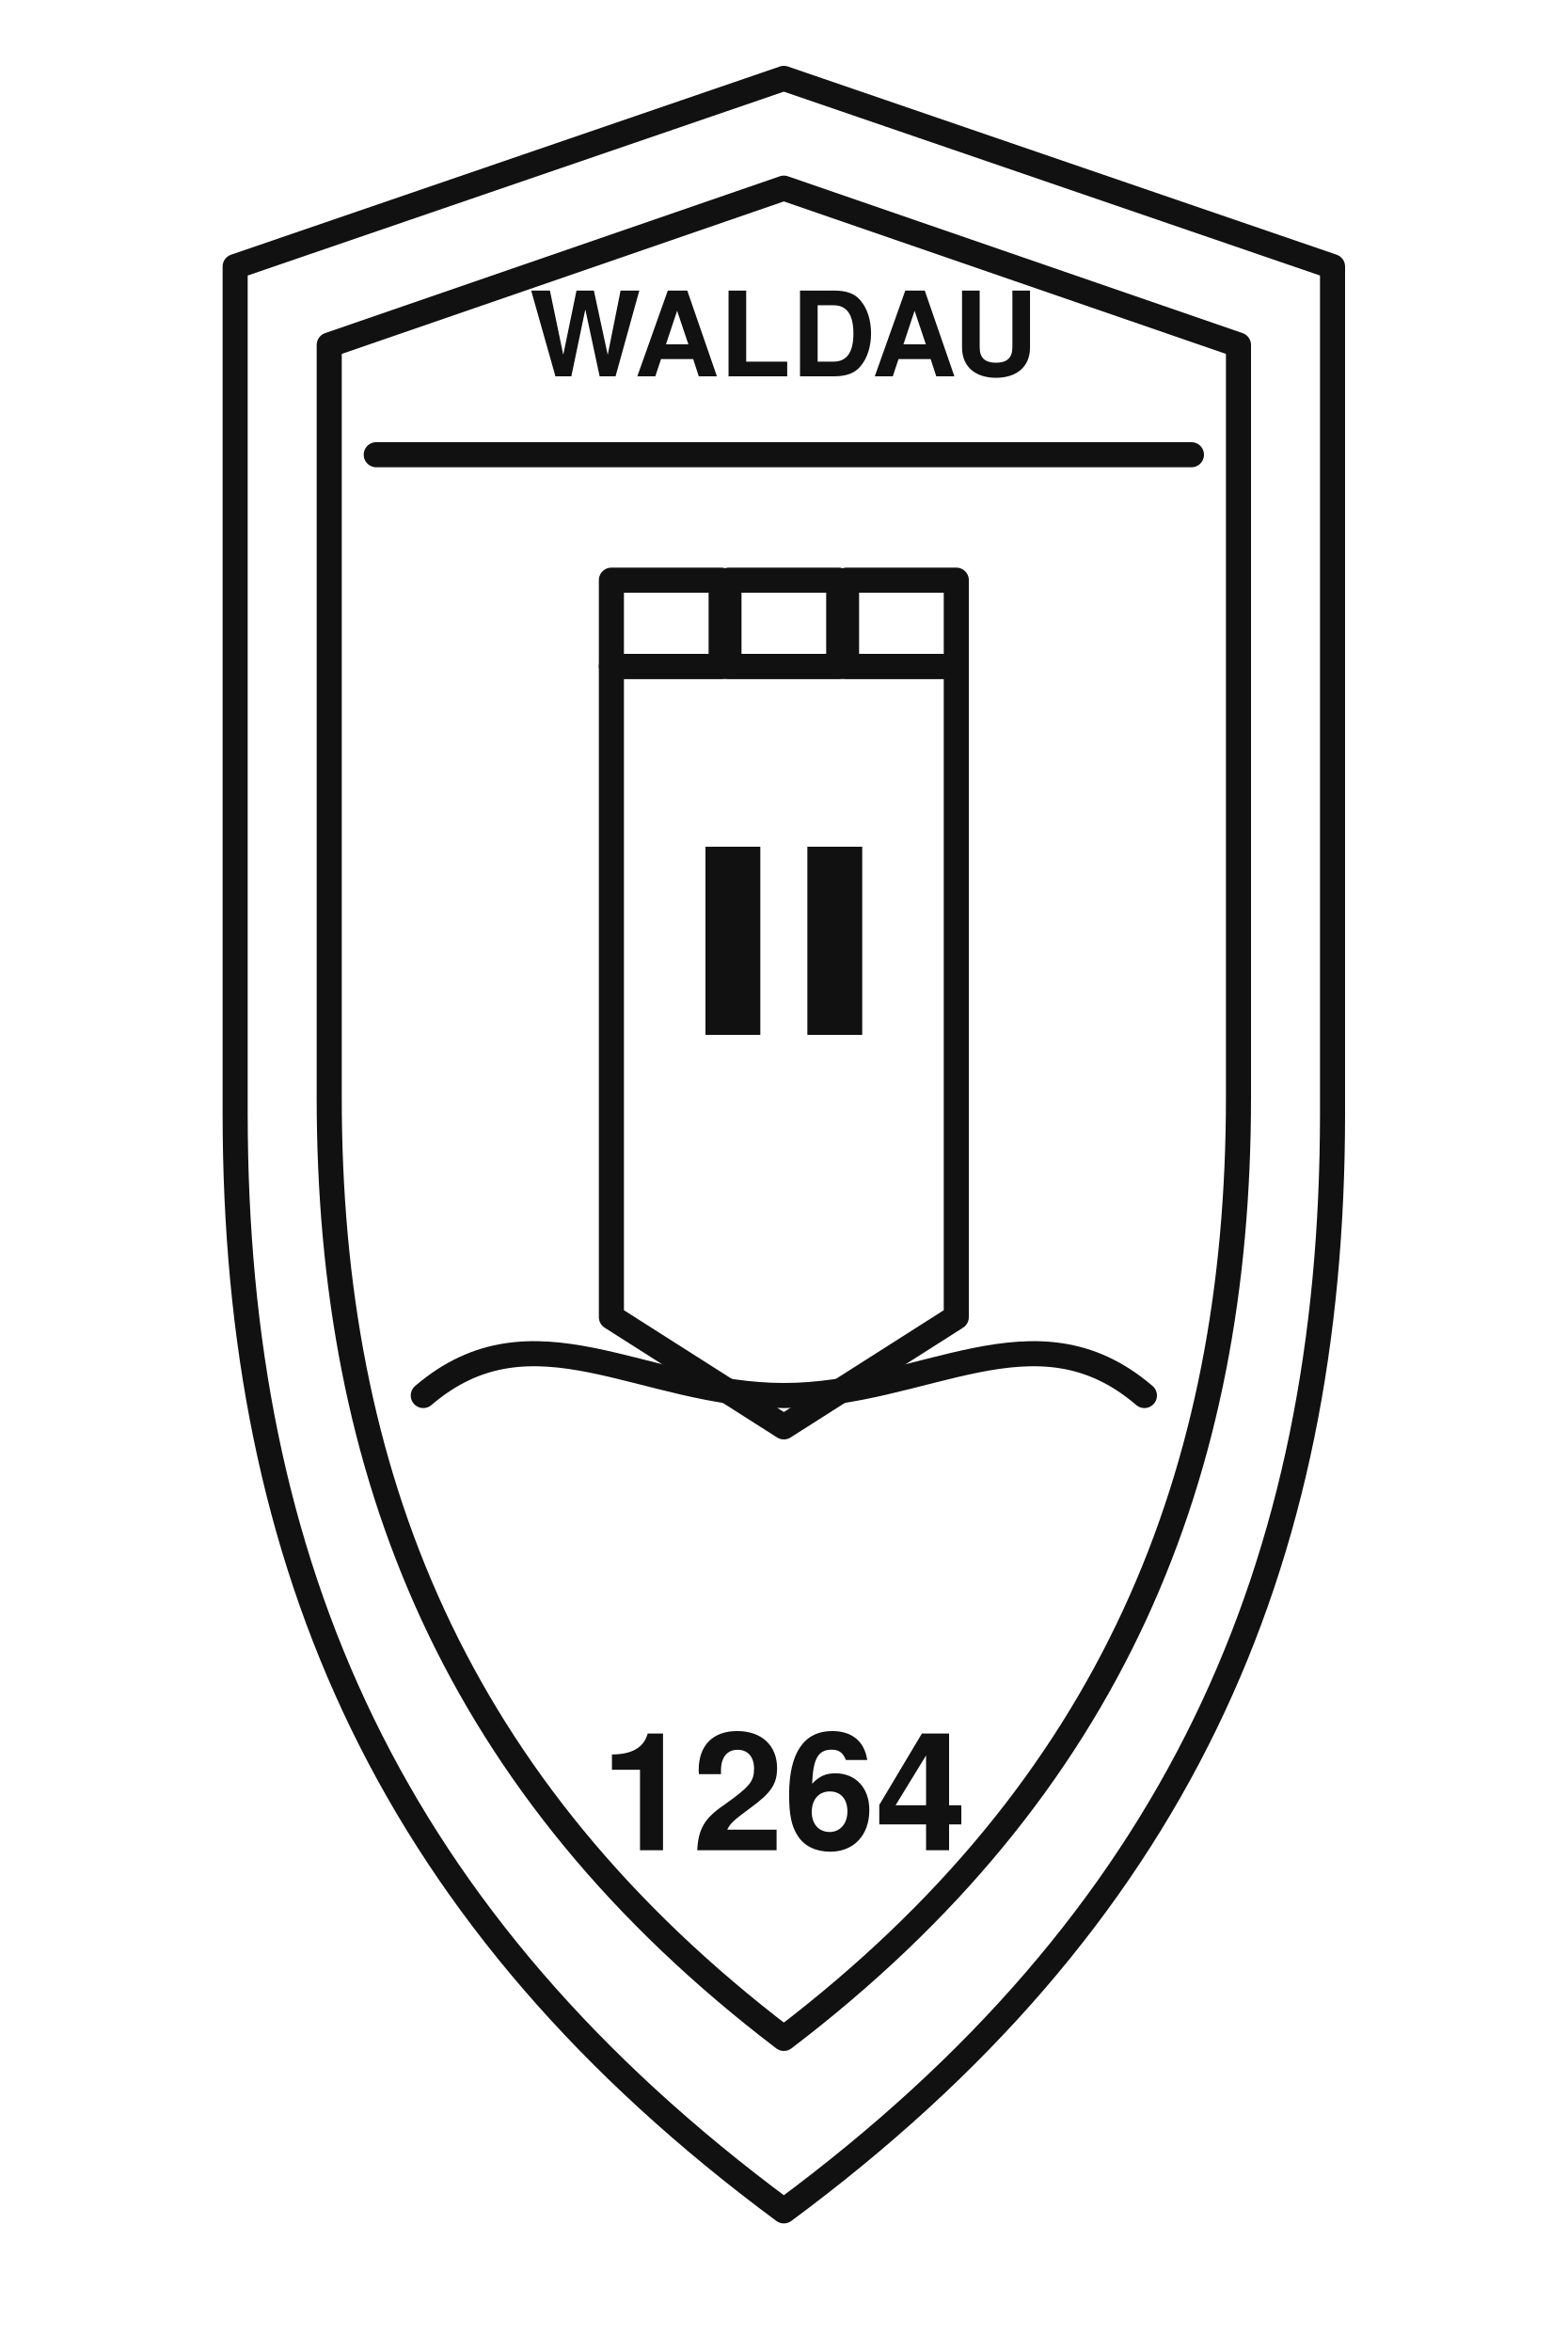
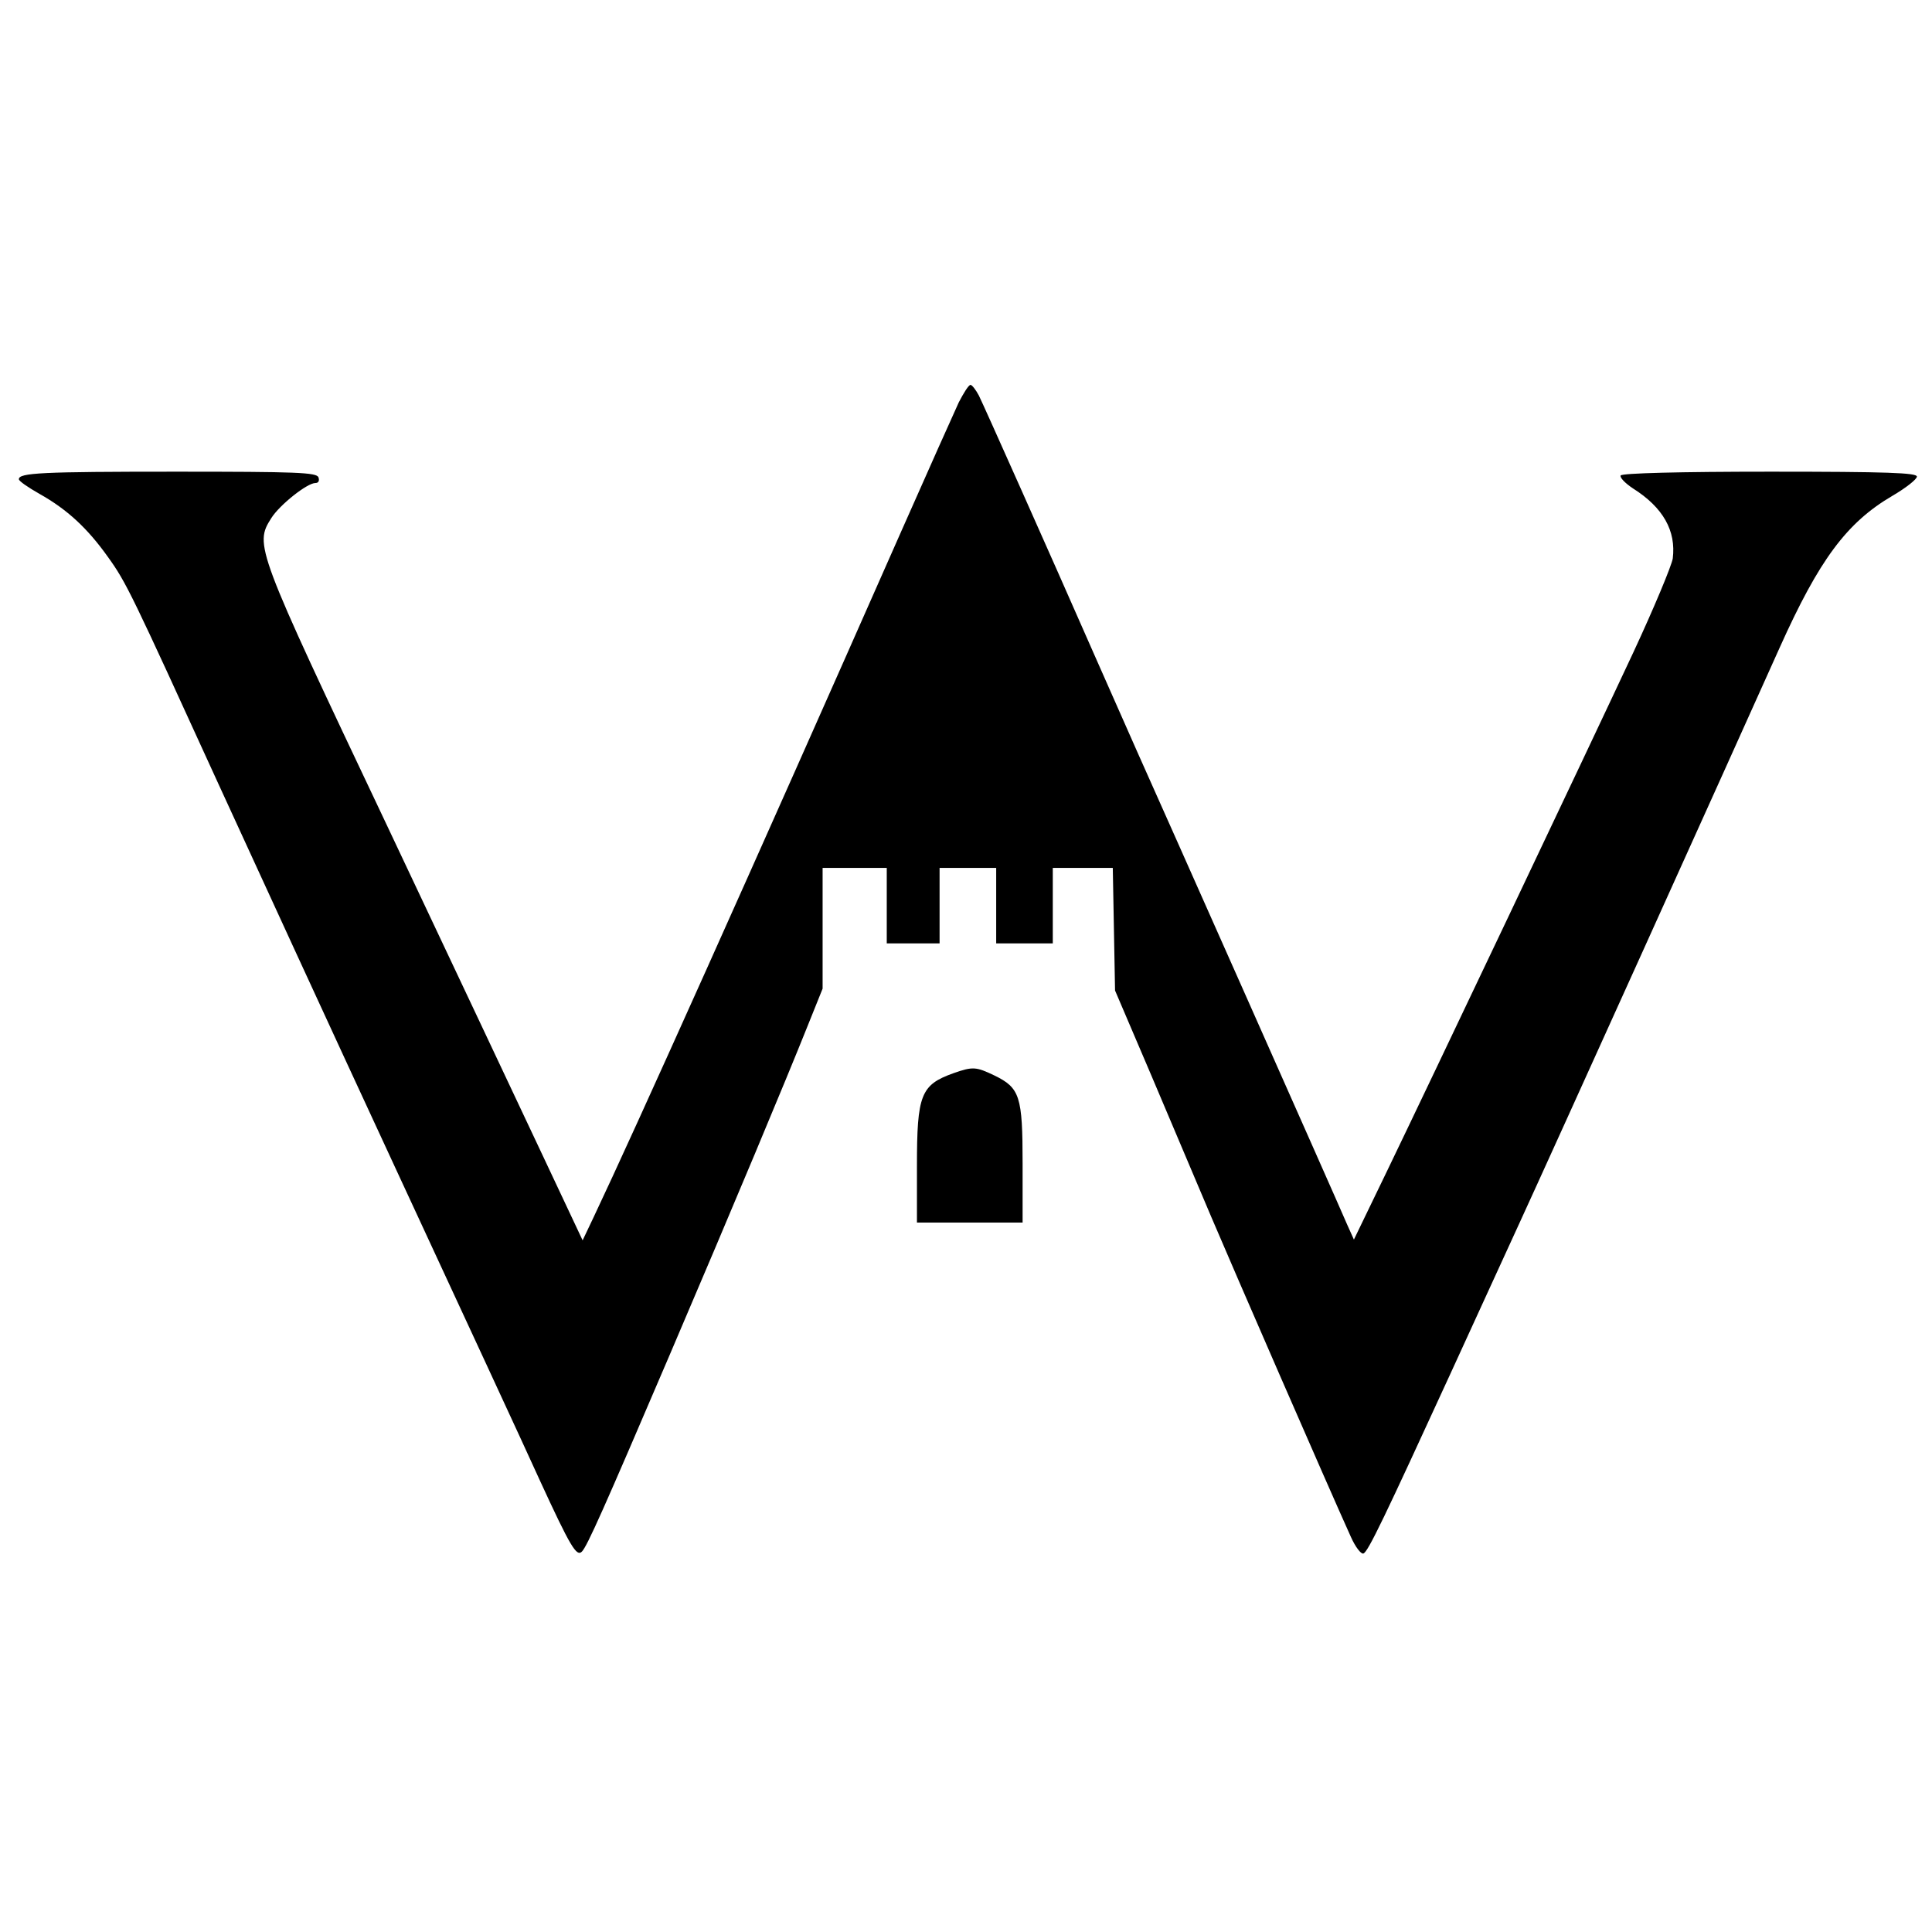
- <svg xmlns="http://www.w3.org/2000/svg" viewBox="0 0 200 300" role="img" aria-label="Waldau">
-   <g fill="none" stroke="#111" stroke-width="3.2" stroke-linejoin="round" stroke-linecap="round">
-     <path d="M100 10 L170 34 V142 C170 200 150 245 100 282 C50 245 30 200 30 142 V34 Z" />
-     <path d="M100 24 L158 44 V140 C158 188 142 228 100 260 C58 228 42 188 42 140 V44 Z" />
-     <line x1="48" y1="58" x2="152" y2="58" />
-     <rect x="78" y="74" width="14" height="11" />
-     <rect x="93" y="74" width="14" height="11" />
-     <rect x="108" y="74" width="14" height="11" />
-     <path d="M78 85 H122 V168 L100 182 L78 168 Z" />
-     <rect x="90" y="108" width="7" height="24" fill="#111" stroke="none" />
-     <rect x="103" y="108" width="7" height="24" fill="#111" stroke="none" />
-     <path d="M54 178 C68 166 82 178 100 178 C118 178 132 166 146 178" />
+ <svg xmlns="http://www.w3.org/2000/svg" version="1.0" width="512pt" height="512pt" viewBox="0 0 512 512" preserveAspectRatio="xMidYMid meet">
+   <g transform="translate(0,512) scale(0.1,-0.1)" fill="#000000" stroke="none">
+     <path d="M2541 4054 c-12 -26 -81 -180 -153 -343 -401 -908 -705 -1585 -815 -1817 l-29 -61 -104 221 c-57 121 -245 520 -418 886 -345 728 -348 736 -303 807 22 35 95 93 117 93 8 0 11 6 8 15 -5 13 -57 15 -378 15 -357 0 -416 -3 -416 -20 0 -5 25 -22 55 -39 73 -41 127 -91 181 -167 49 -68 62 -96 294 -604 87 -190 298 -649 470 -1020 172 -371 344 -742 381 -824 81 -176 97 -202 111 -188 14 14 58 113 233 522 172 402 308 728 364 868 l41 102 0 160 0 160 85 0 85 0 0 -100 0 -100 70 0 70 0 0 100 0 100 75 0 75 0 0 -100 0 -100 75 0 75 0 0 100 0 100 79 0 80 0 3 -162 3 -163 94 -220 c51 -121 124 -292 161 -380 59 -139 308 -711 370 -848 12 -27 27 -46 33 -44 12 3 57 98 231 477 47 102 128 280 181 395 87 189 558 1231 691 1528 105 234 178 332 299 403 36 21 65 44 65 51 0 10 -78 13 -389 13 -240 0 -392 -4 -396 -10 -3 -5 11 -20 32 -34 81 -51 115 -113 106 -186 -3 -19 -50 -132 -105 -250 -129 -276 -540 -1141 -653 -1375 l-87 -180 -18 40 c-33 77 -493 1112 -555 1250 -34 77 -86 194 -115 260 -119 271 -293 661 -306 687 -8 15 -18 28 -22 28 -5 0 -18 -21 -31 -46z" />
+     <path d="M2527 2276 c-87 -31 -97 -57 -97 -246 l0 -150 140 0 140 0 0 156 c0 179 -7 201 -75 234 -48 23 -57 24 -108 6z" />
  </g>
-   <text x="100" y="48" text-anchor="middle" font-family="Arial Black, Helvetica Neue, sans-serif" font-size="15" font-weight="900" fill="#111">WALDAU</text>
-   <text x="100" y="236" text-anchor="middle" font-family="Arial Black, Helvetica Neue, sans-serif" font-size="21" font-weight="900" fill="#111">1264</text>
</svg>
